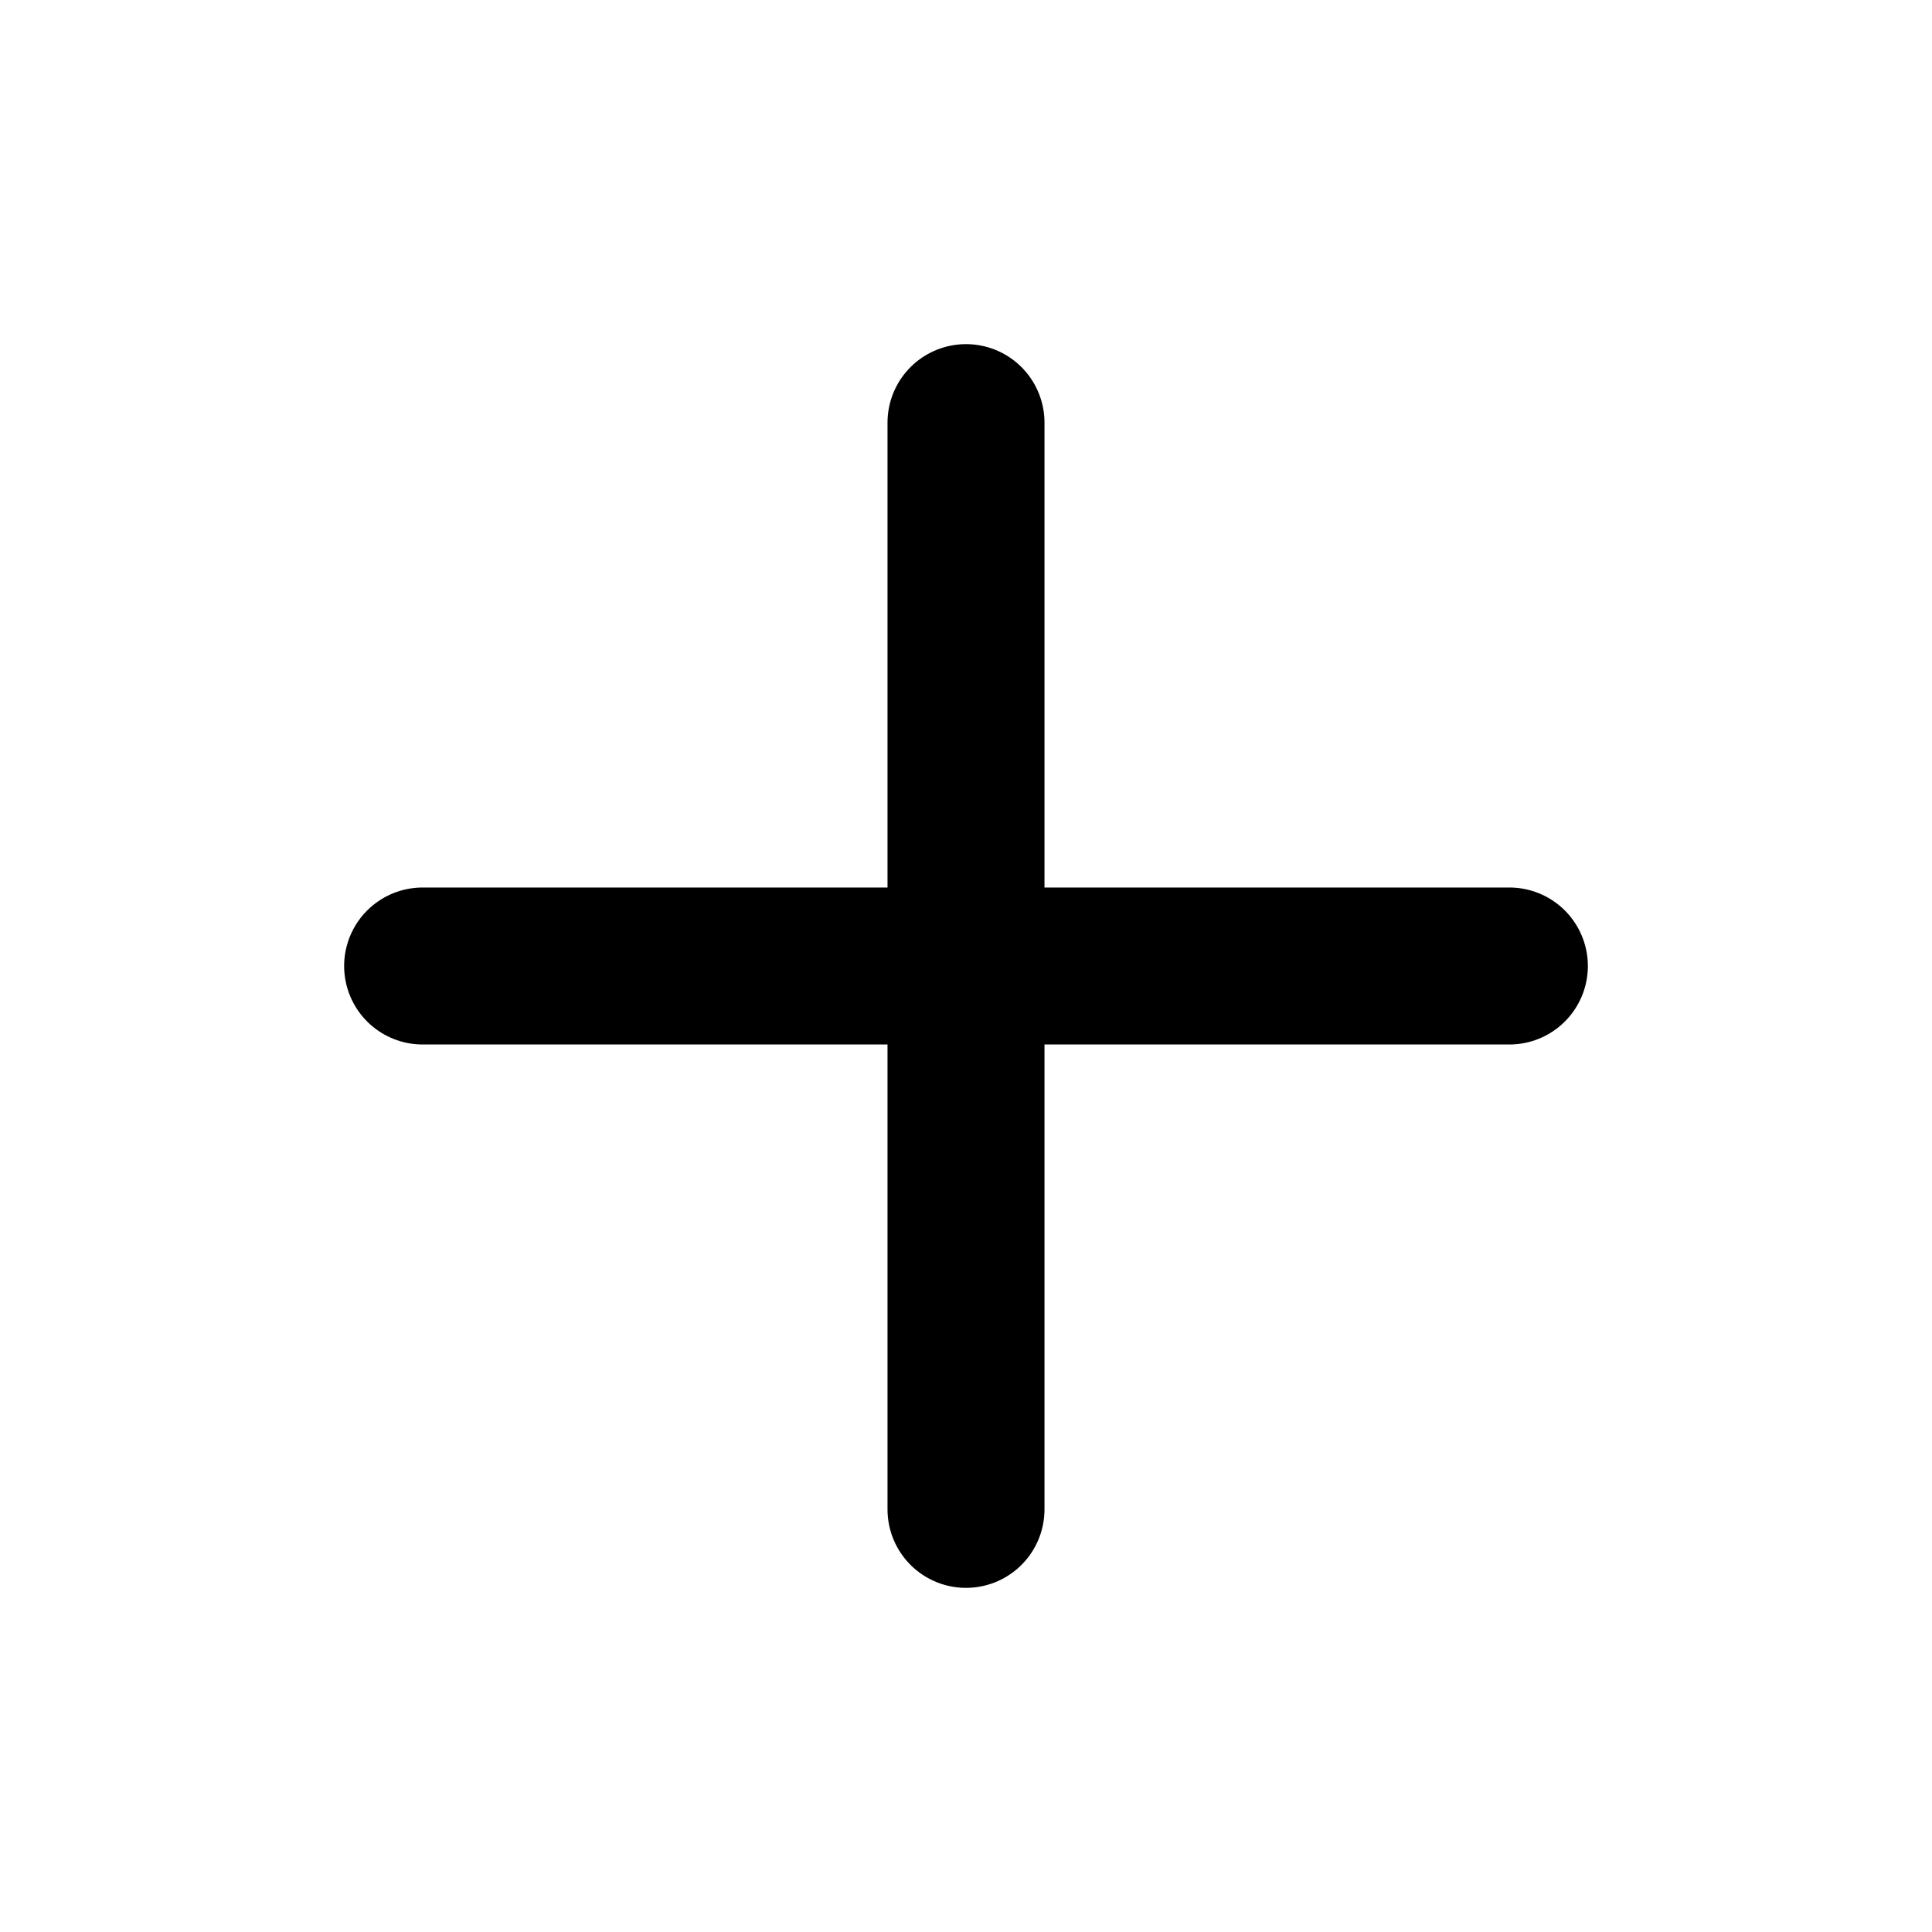
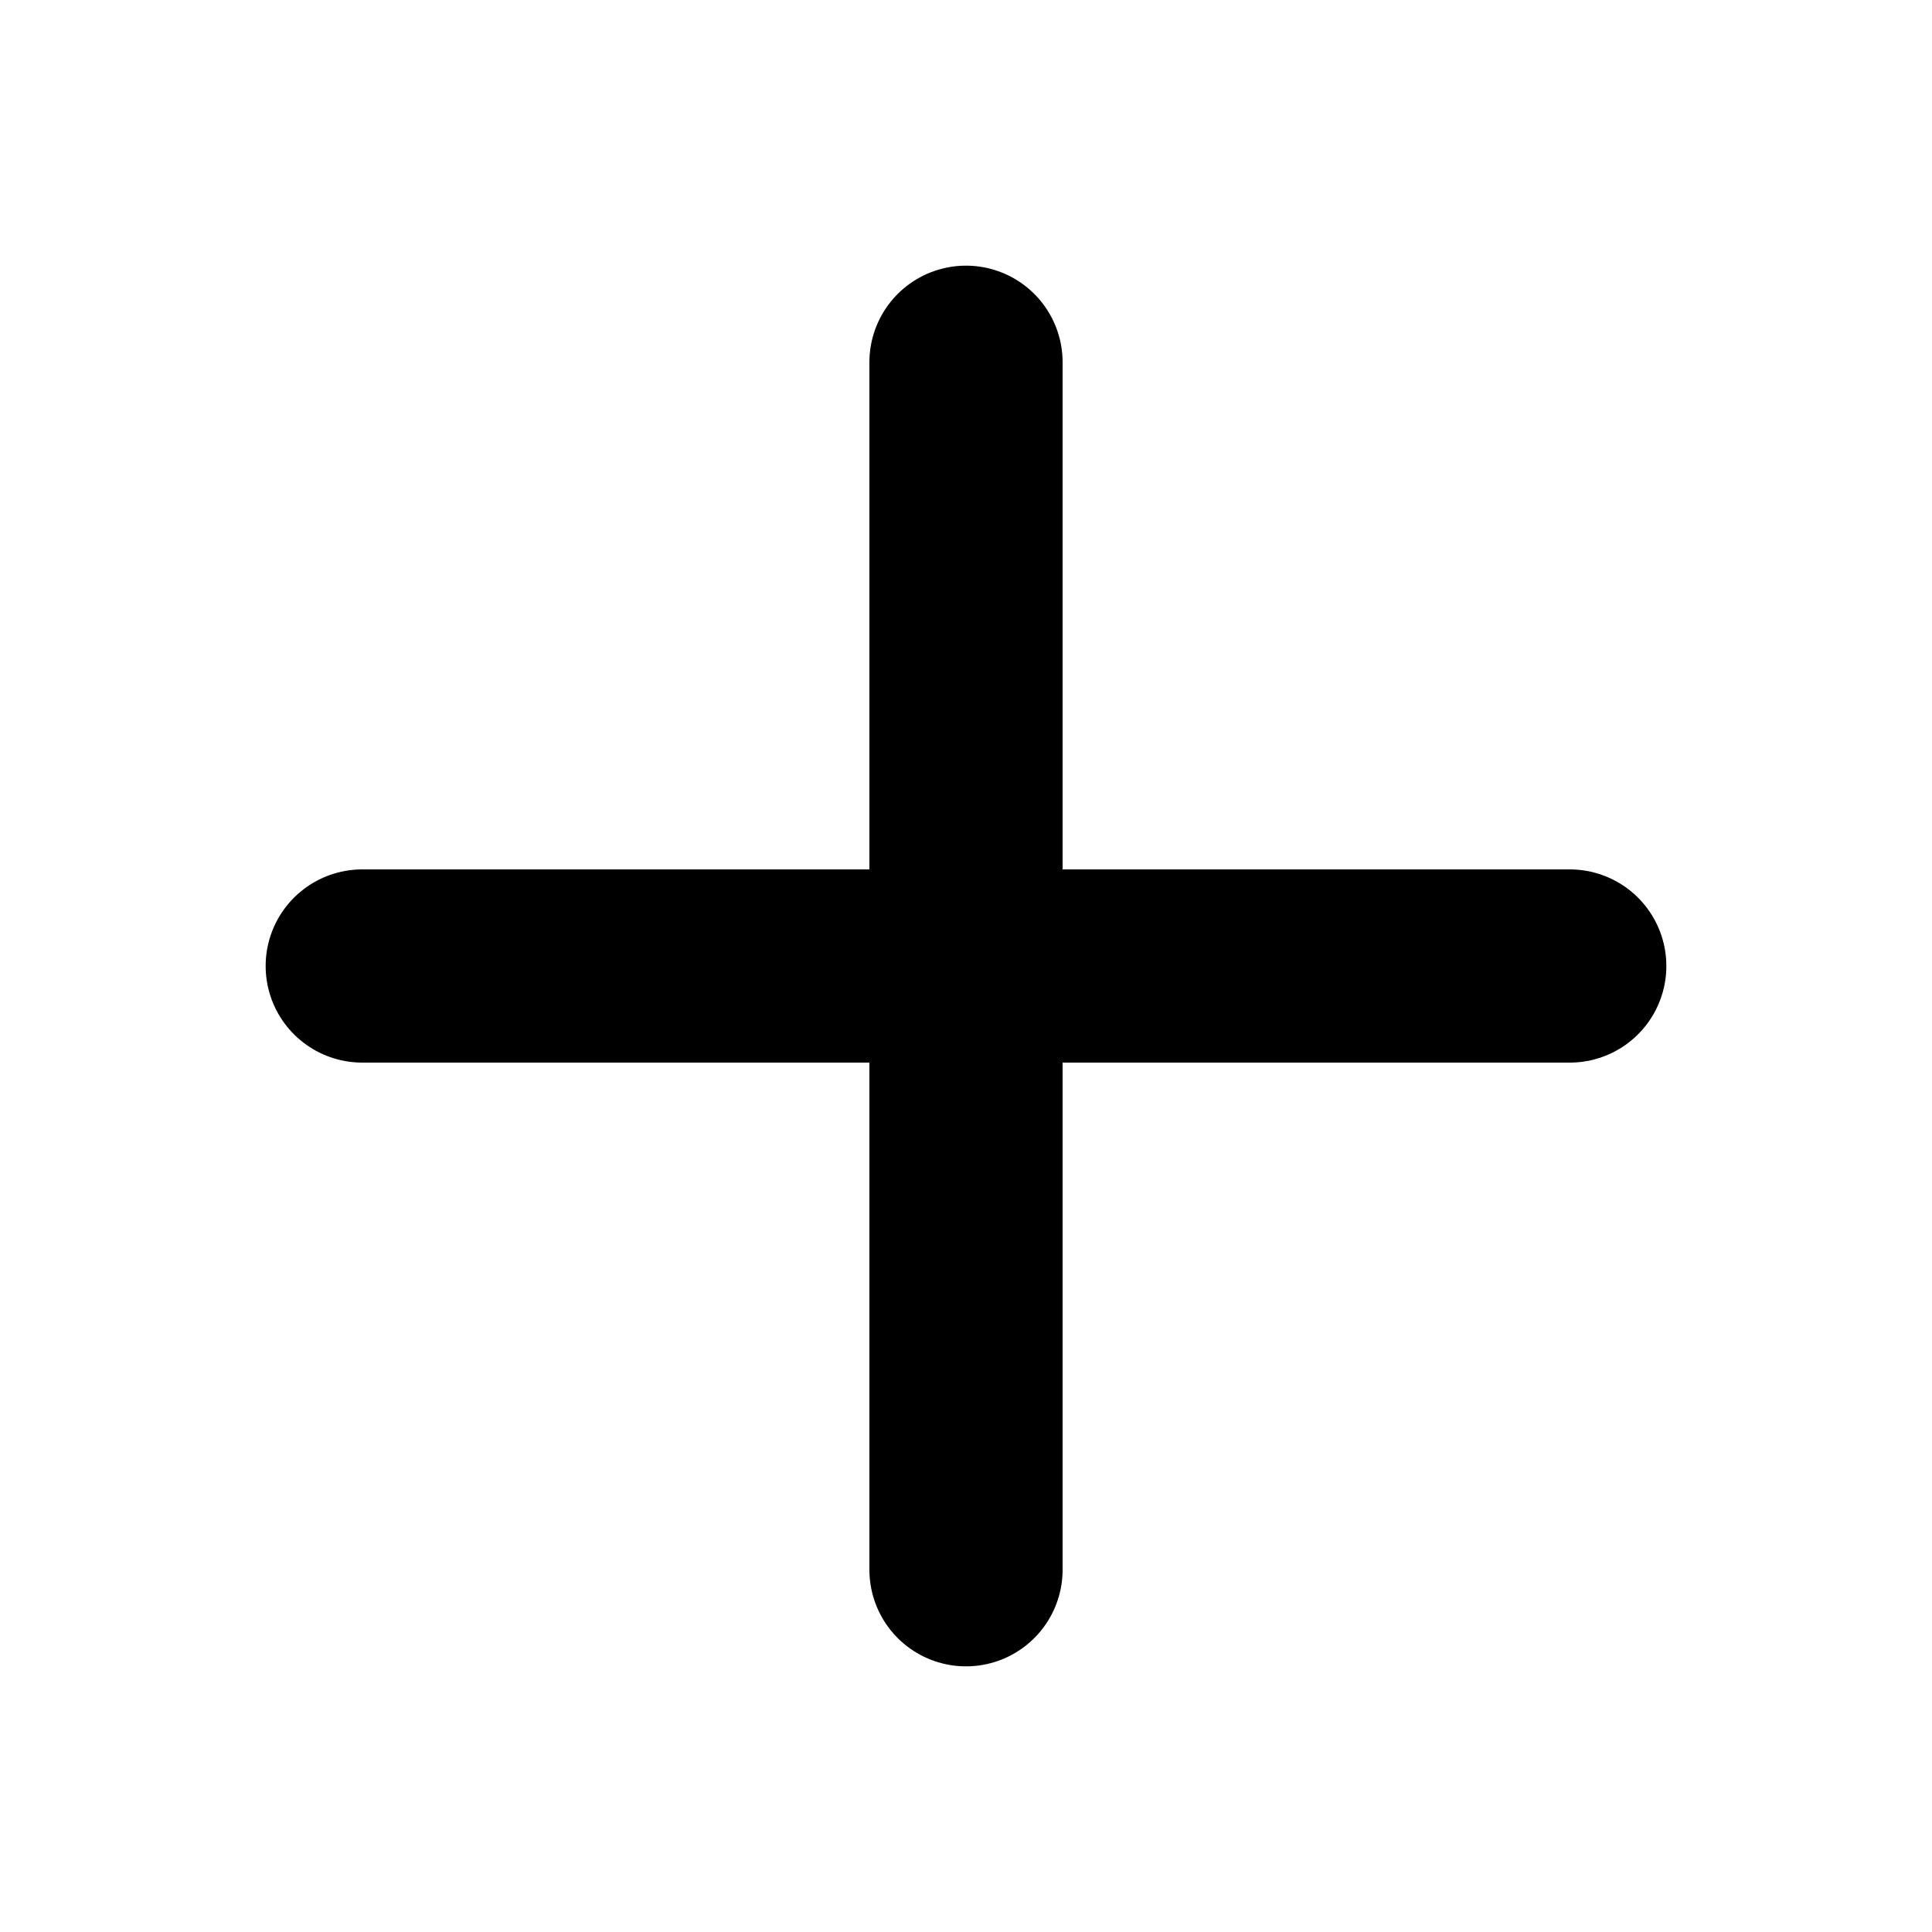
<svg xmlns="http://www.w3.org/2000/svg" width="16" height="16" viewBox="0 0 16 16">
-   <path d="M8 3.5 V12.5 M3.5 8 H12.5" fill="none" stroke="currentColor" stroke-width="1.3" stroke-linecap="round" />
+   <path d="M8 3 V13 M3 8 H13" fill="none" stroke="currentColor" stroke-width="1.6" stroke-linecap="round" />
</svg>
